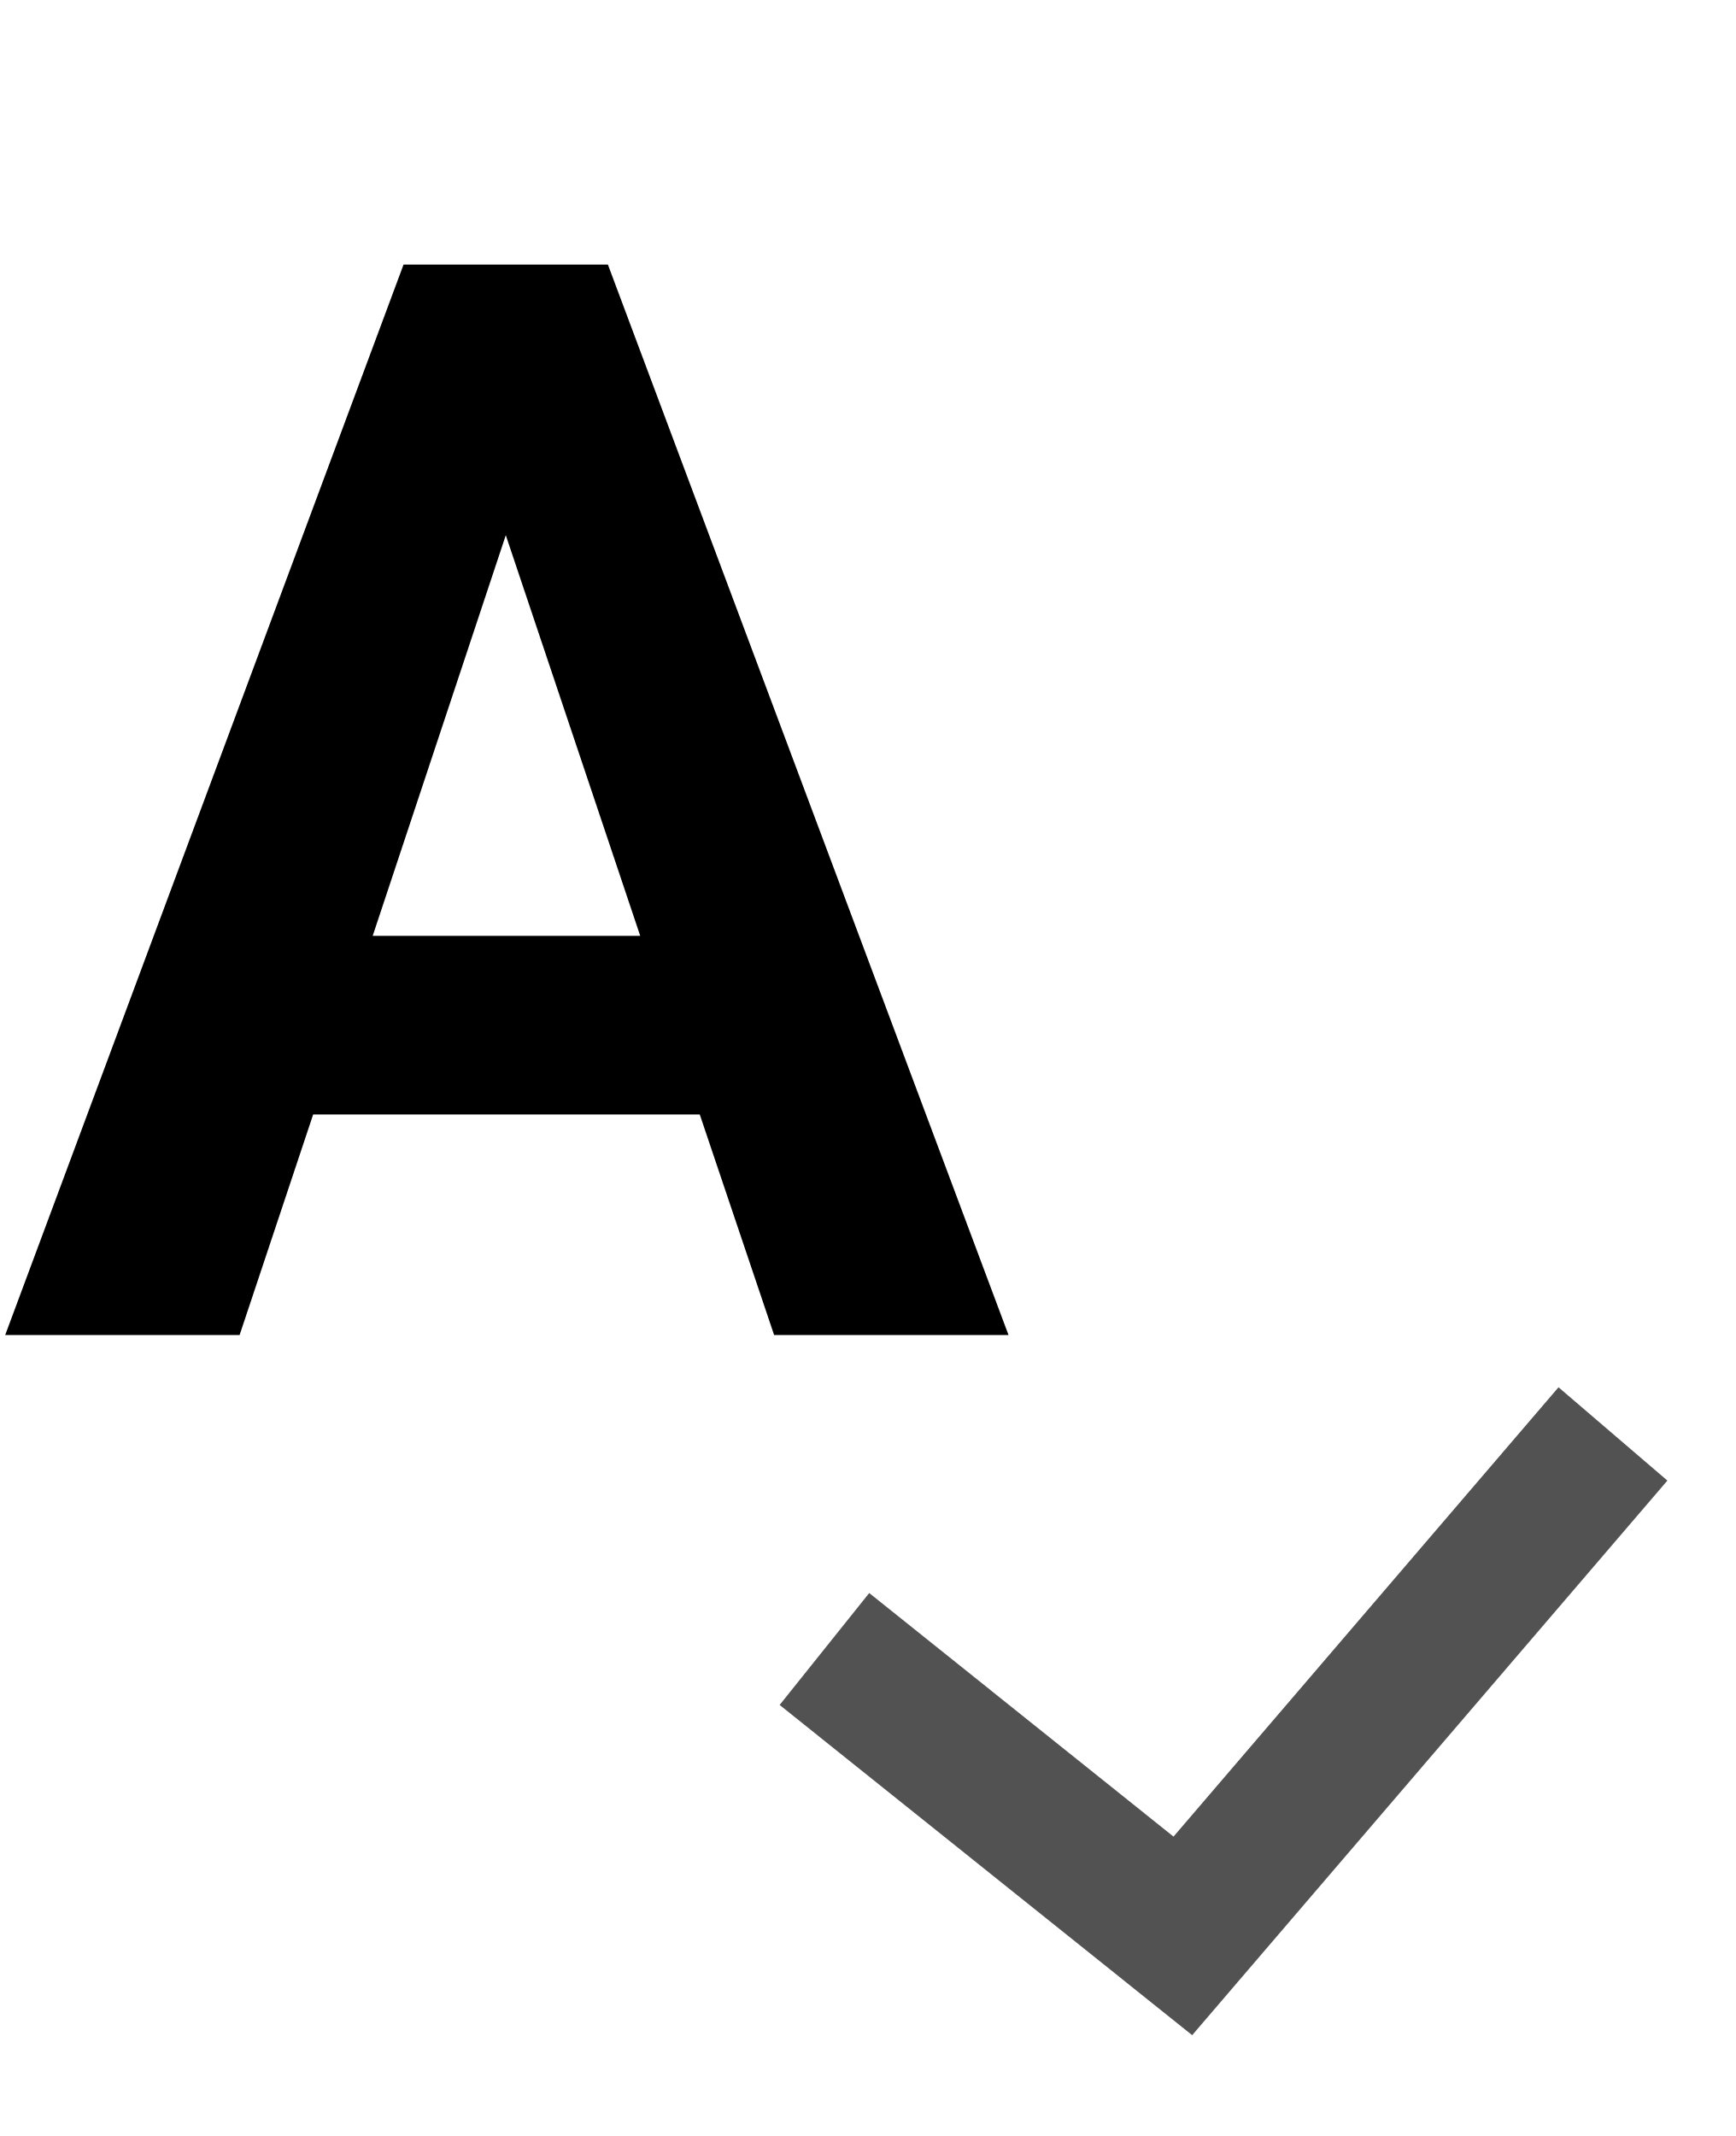
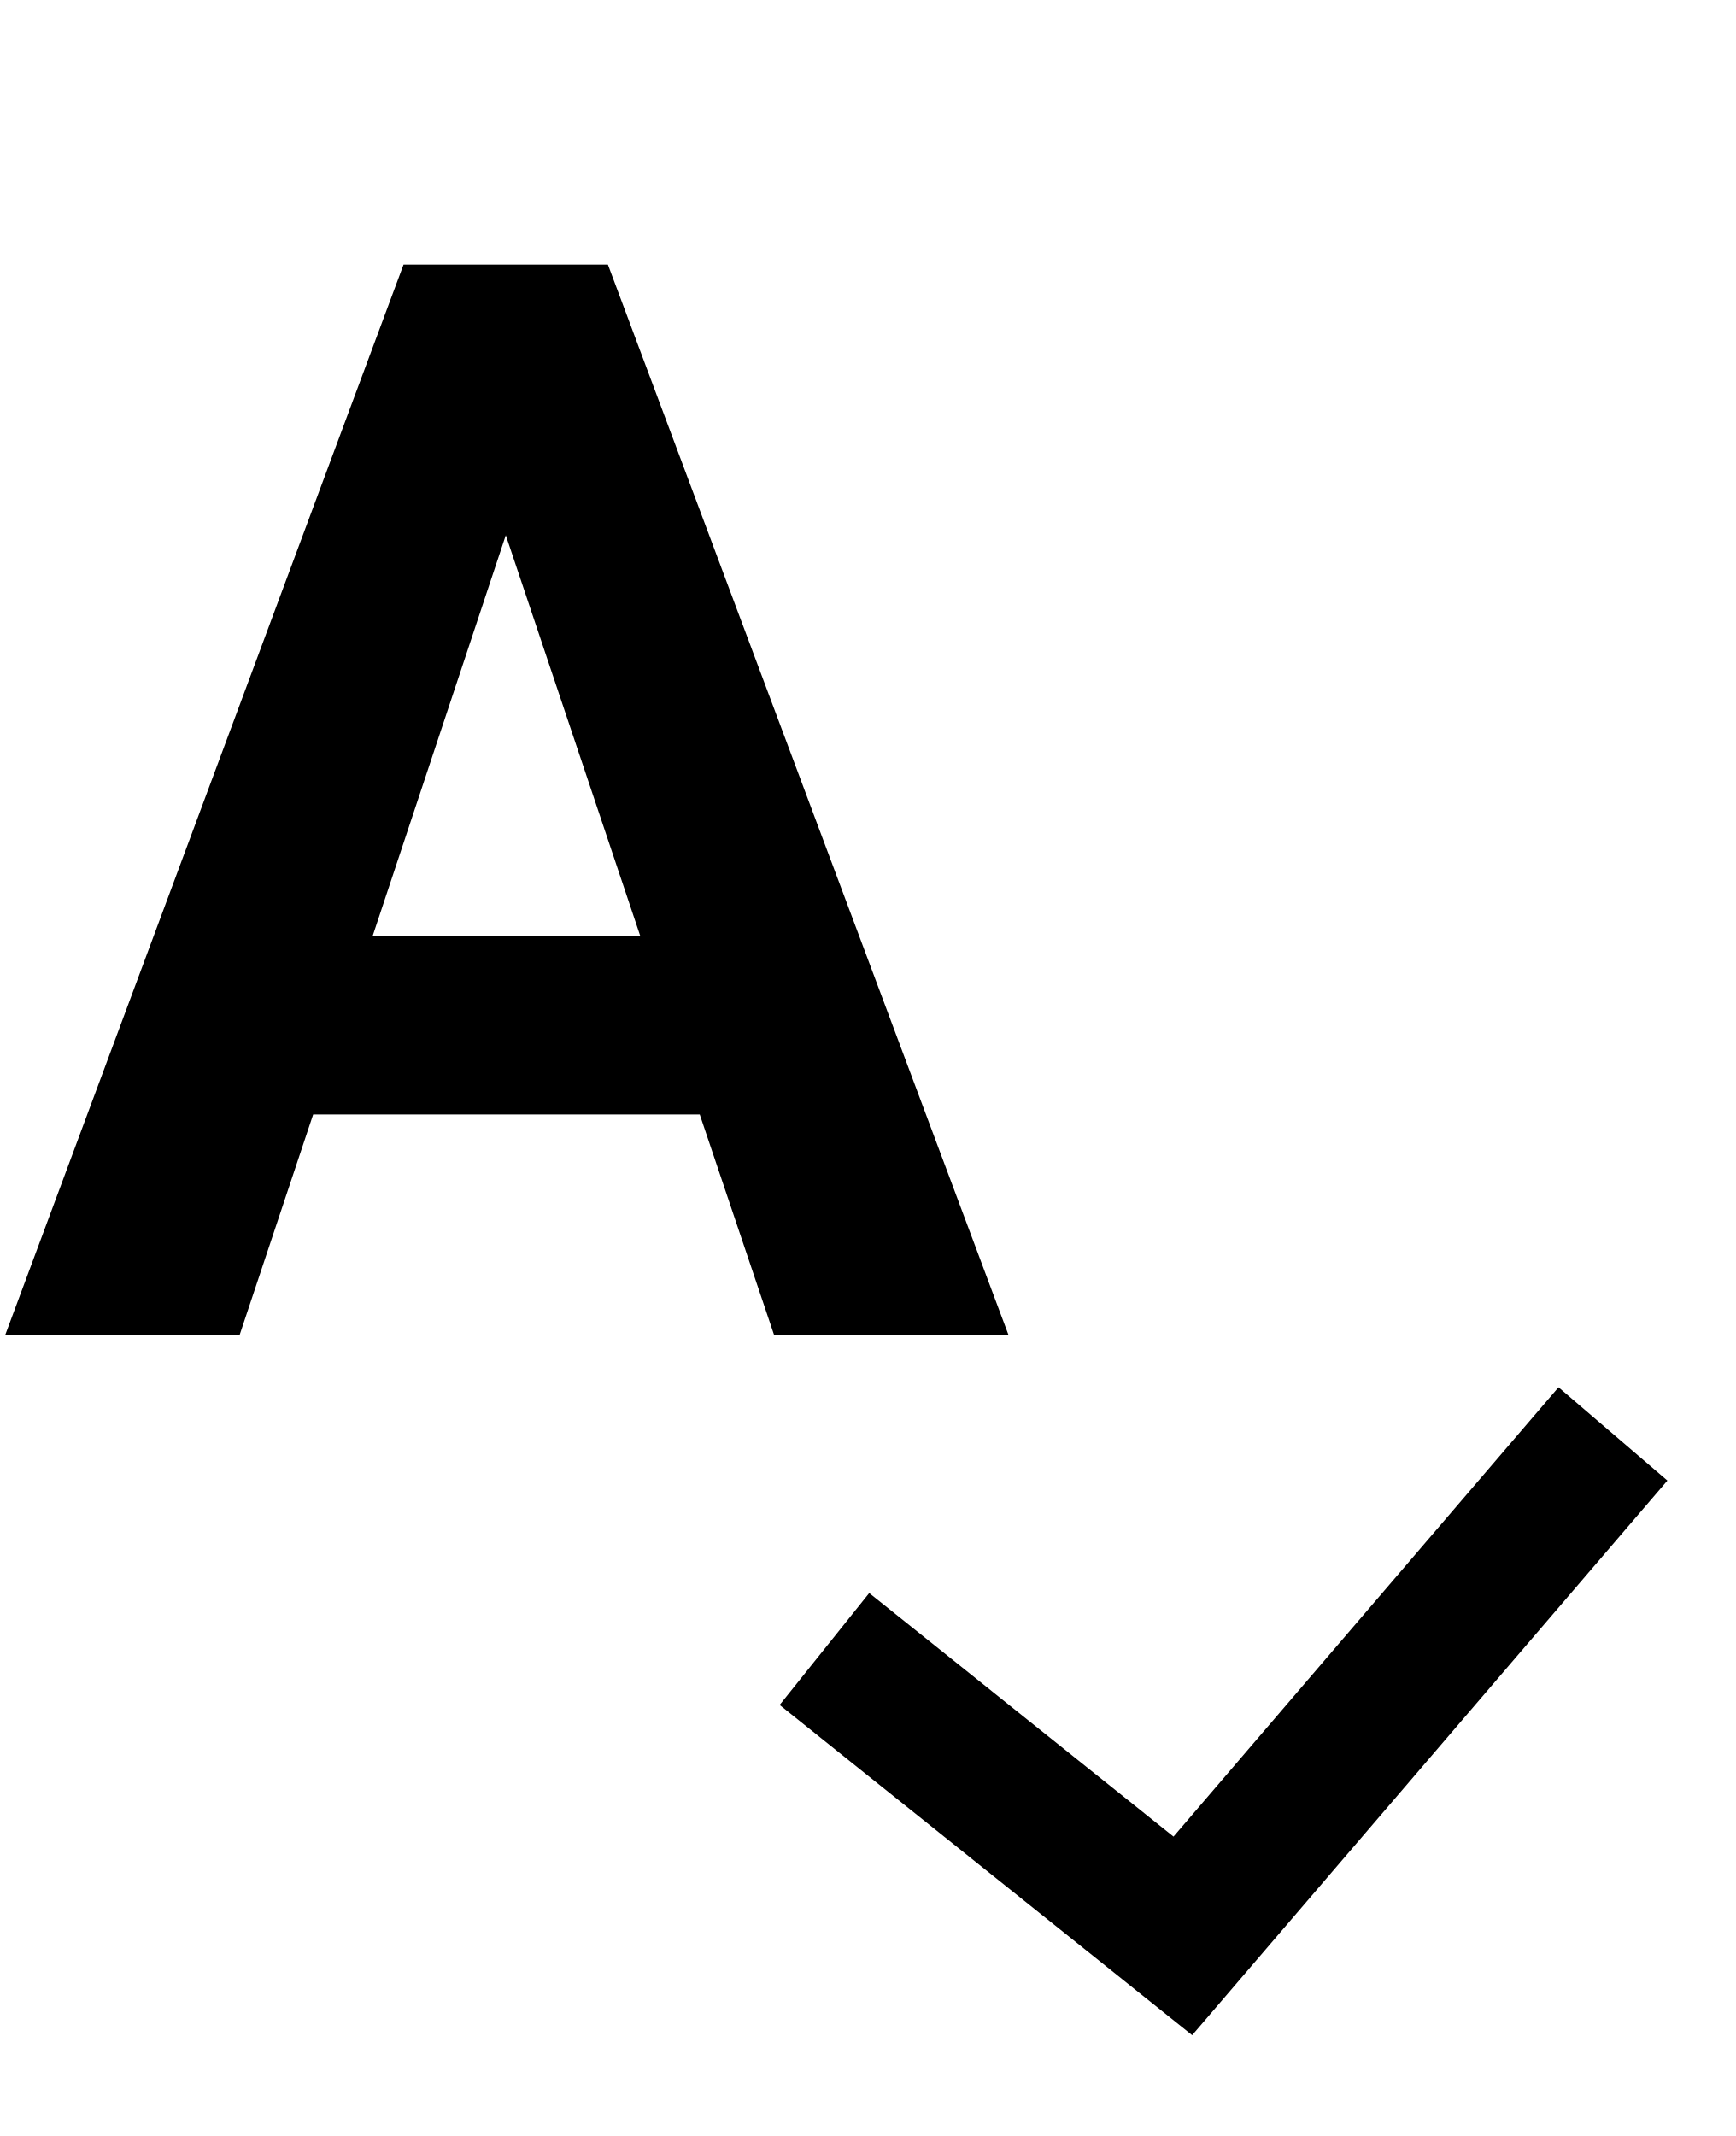
<svg xmlns="http://www.w3.org/2000/svg" width="13" height="16" viewBox="0 0 13 16" fill="none">
  <path d="M5.242 8.348H2.346L1.795 10H0.039L3.023 1.982H4.554L7.555 10H5.799L5.242 8.348ZM2.792 7.01H4.796L3.789 4.009L2.792 7.01Z" fill="currentColor" />
-   <path d="M6.176 12.352L8.861 14.501L12.083 10.741" stroke="#525252" stroke-width="1.074" />
+   <path d="M6.176 12.352L8.861 14.501L12.083 10.741" stroke="currentColor" stroke-width="1.074" />
</svg>
